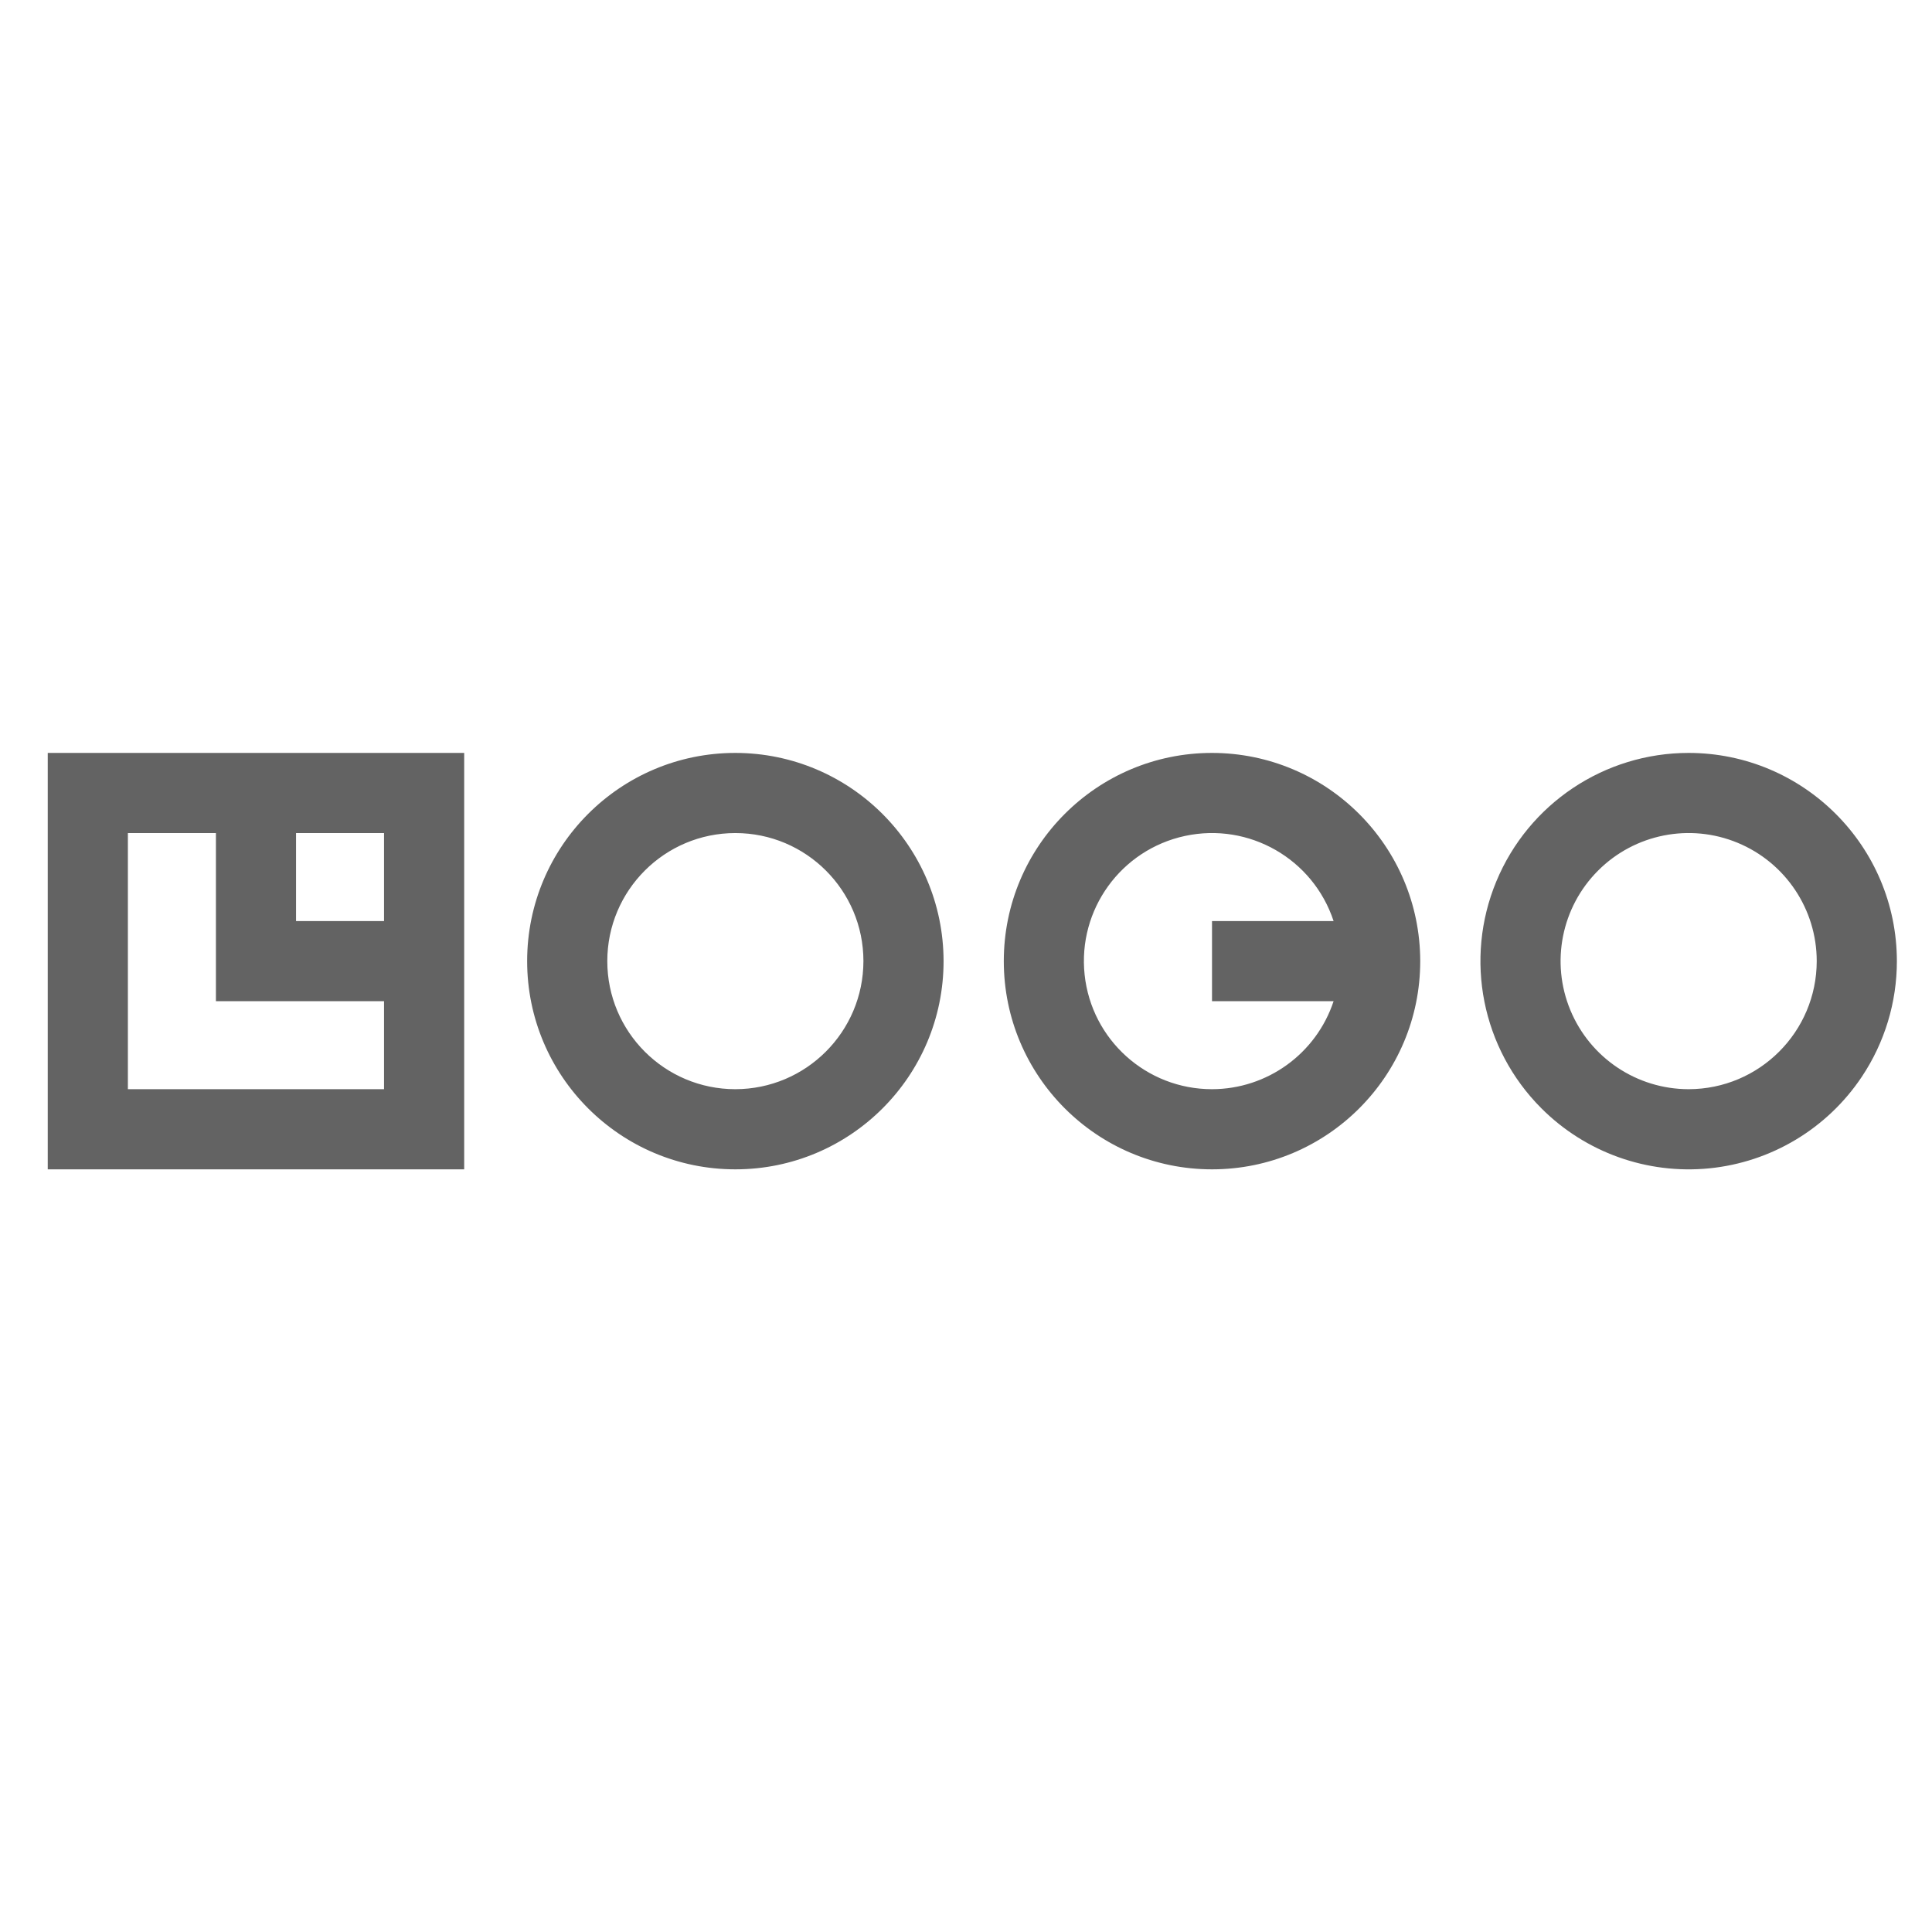
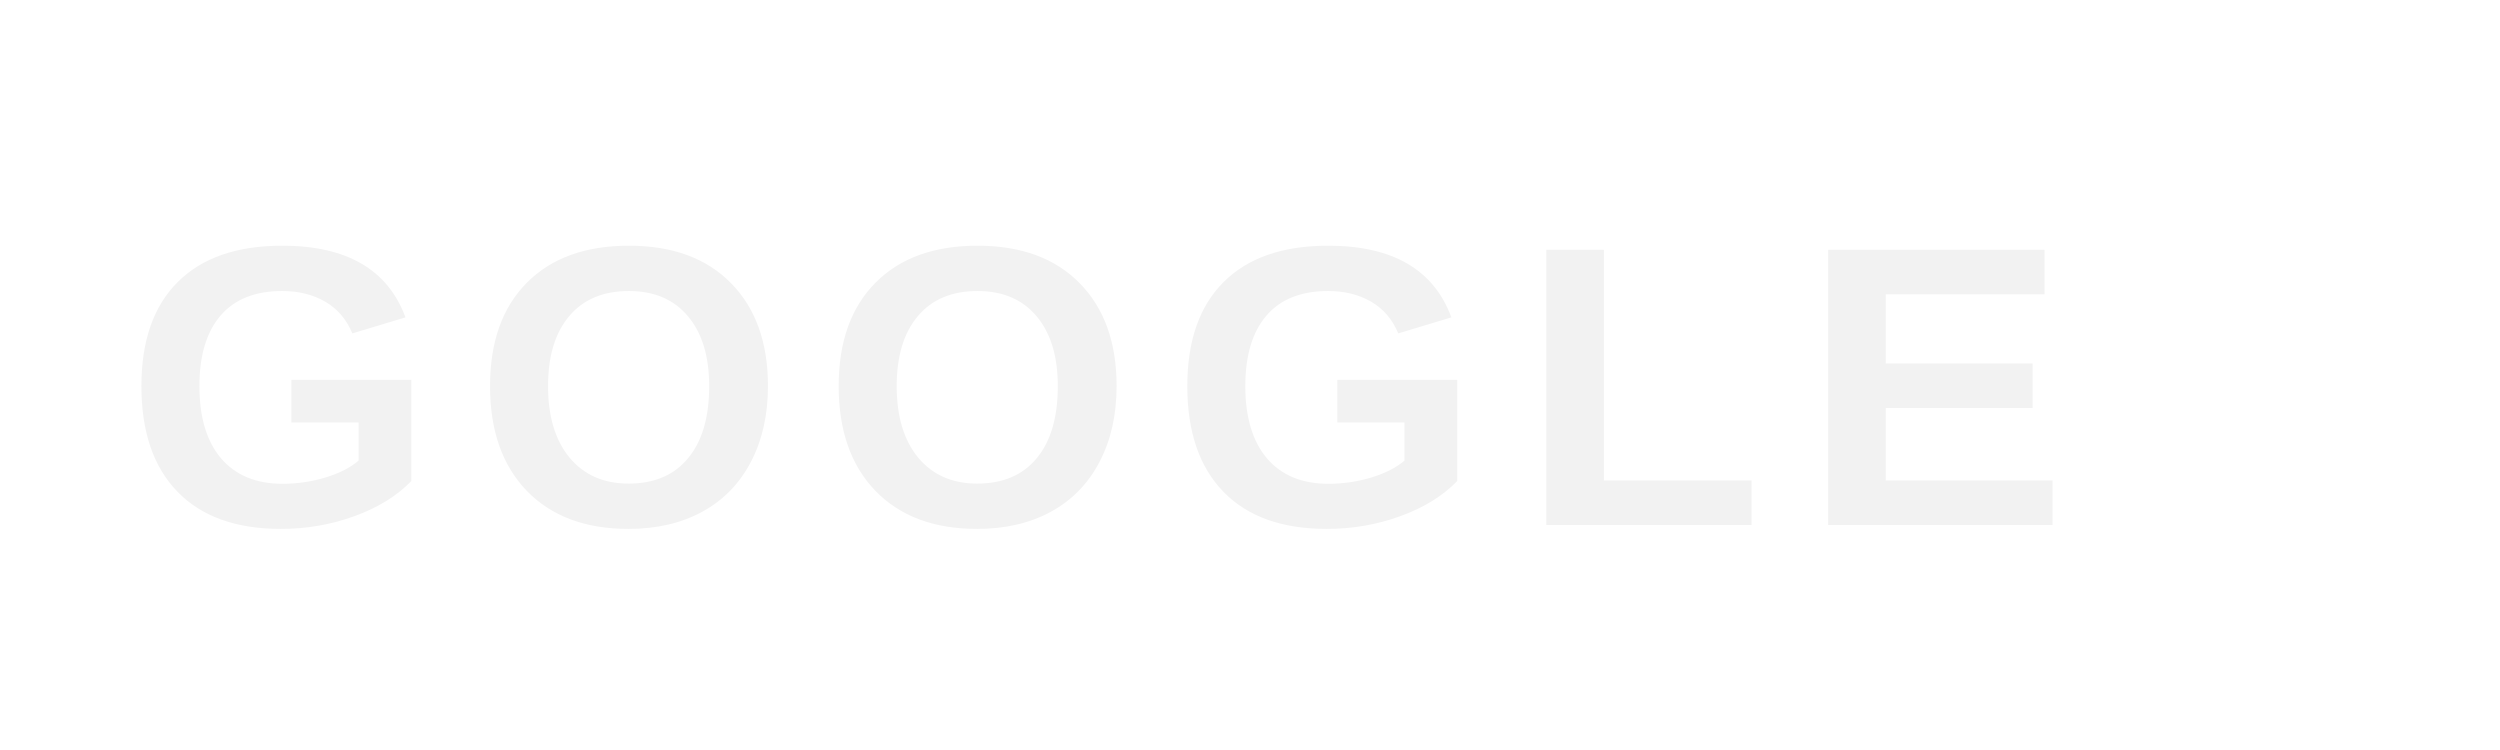
- <svg xmlns="http://www.w3.org/2000/svg" width="140" height="140" fill="none">
-   <path fill="#636363" d="M3.46 84.735h30.177V54.56H3.46v30.176Zm24.368-17.992h-6.376v-6.376h6.376v6.376ZM9.267 60.367h6.38V72.55h12.181v6.377H9.267v-18.56Zm44.02-5.808a15.088 15.088 0 1 0 15.088 15.088 15.106 15.106 0 0 0-15.088-15.088Zm0 24.368a9.28 9.28 0 1 1 9.28-9.28 9.294 9.294 0 0 1-9.28 9.28Zm69.081-24.368a15.09 15.09 0 0 0-13.94 9.313 15.082 15.082 0 0 0 3.27 16.443 15.085 15.085 0 0 0 23.214-2.285 15.08 15.08 0 0 0 2.543-8.383 15.104 15.104 0 0 0-15.087-15.088Zm0 24.368a9.283 9.283 0 0 1-8.574-5.728 9.276 9.276 0 0 1 2.011-10.114 9.276 9.276 0 0 1 10.113-2.012 9.283 9.283 0 0 1 5.729 8.574 9.293 9.293 0 0 1-9.279 9.28ZM87.827 54.559a15.088 15.088 0 1 0 15.088 15.088 15.104 15.104 0 0 0-15.088-15.088Zm0 24.368a9.28 9.28 0 1 1 8.81-12.184h-8.81v5.807h8.81a9.294 9.294 0 0 1-8.81 6.377Z" />
+ <svg xmlns="http://www.w3.org/2000/svg" viewBox="0 0 200 60" fill="none">
+   <text x="10" y="42" font-family="Arial, sans-serif" font-weight="700" font-size="32" fill="#f2f2f2" letter-spacing="3">GOOGLE</text>
</svg>
